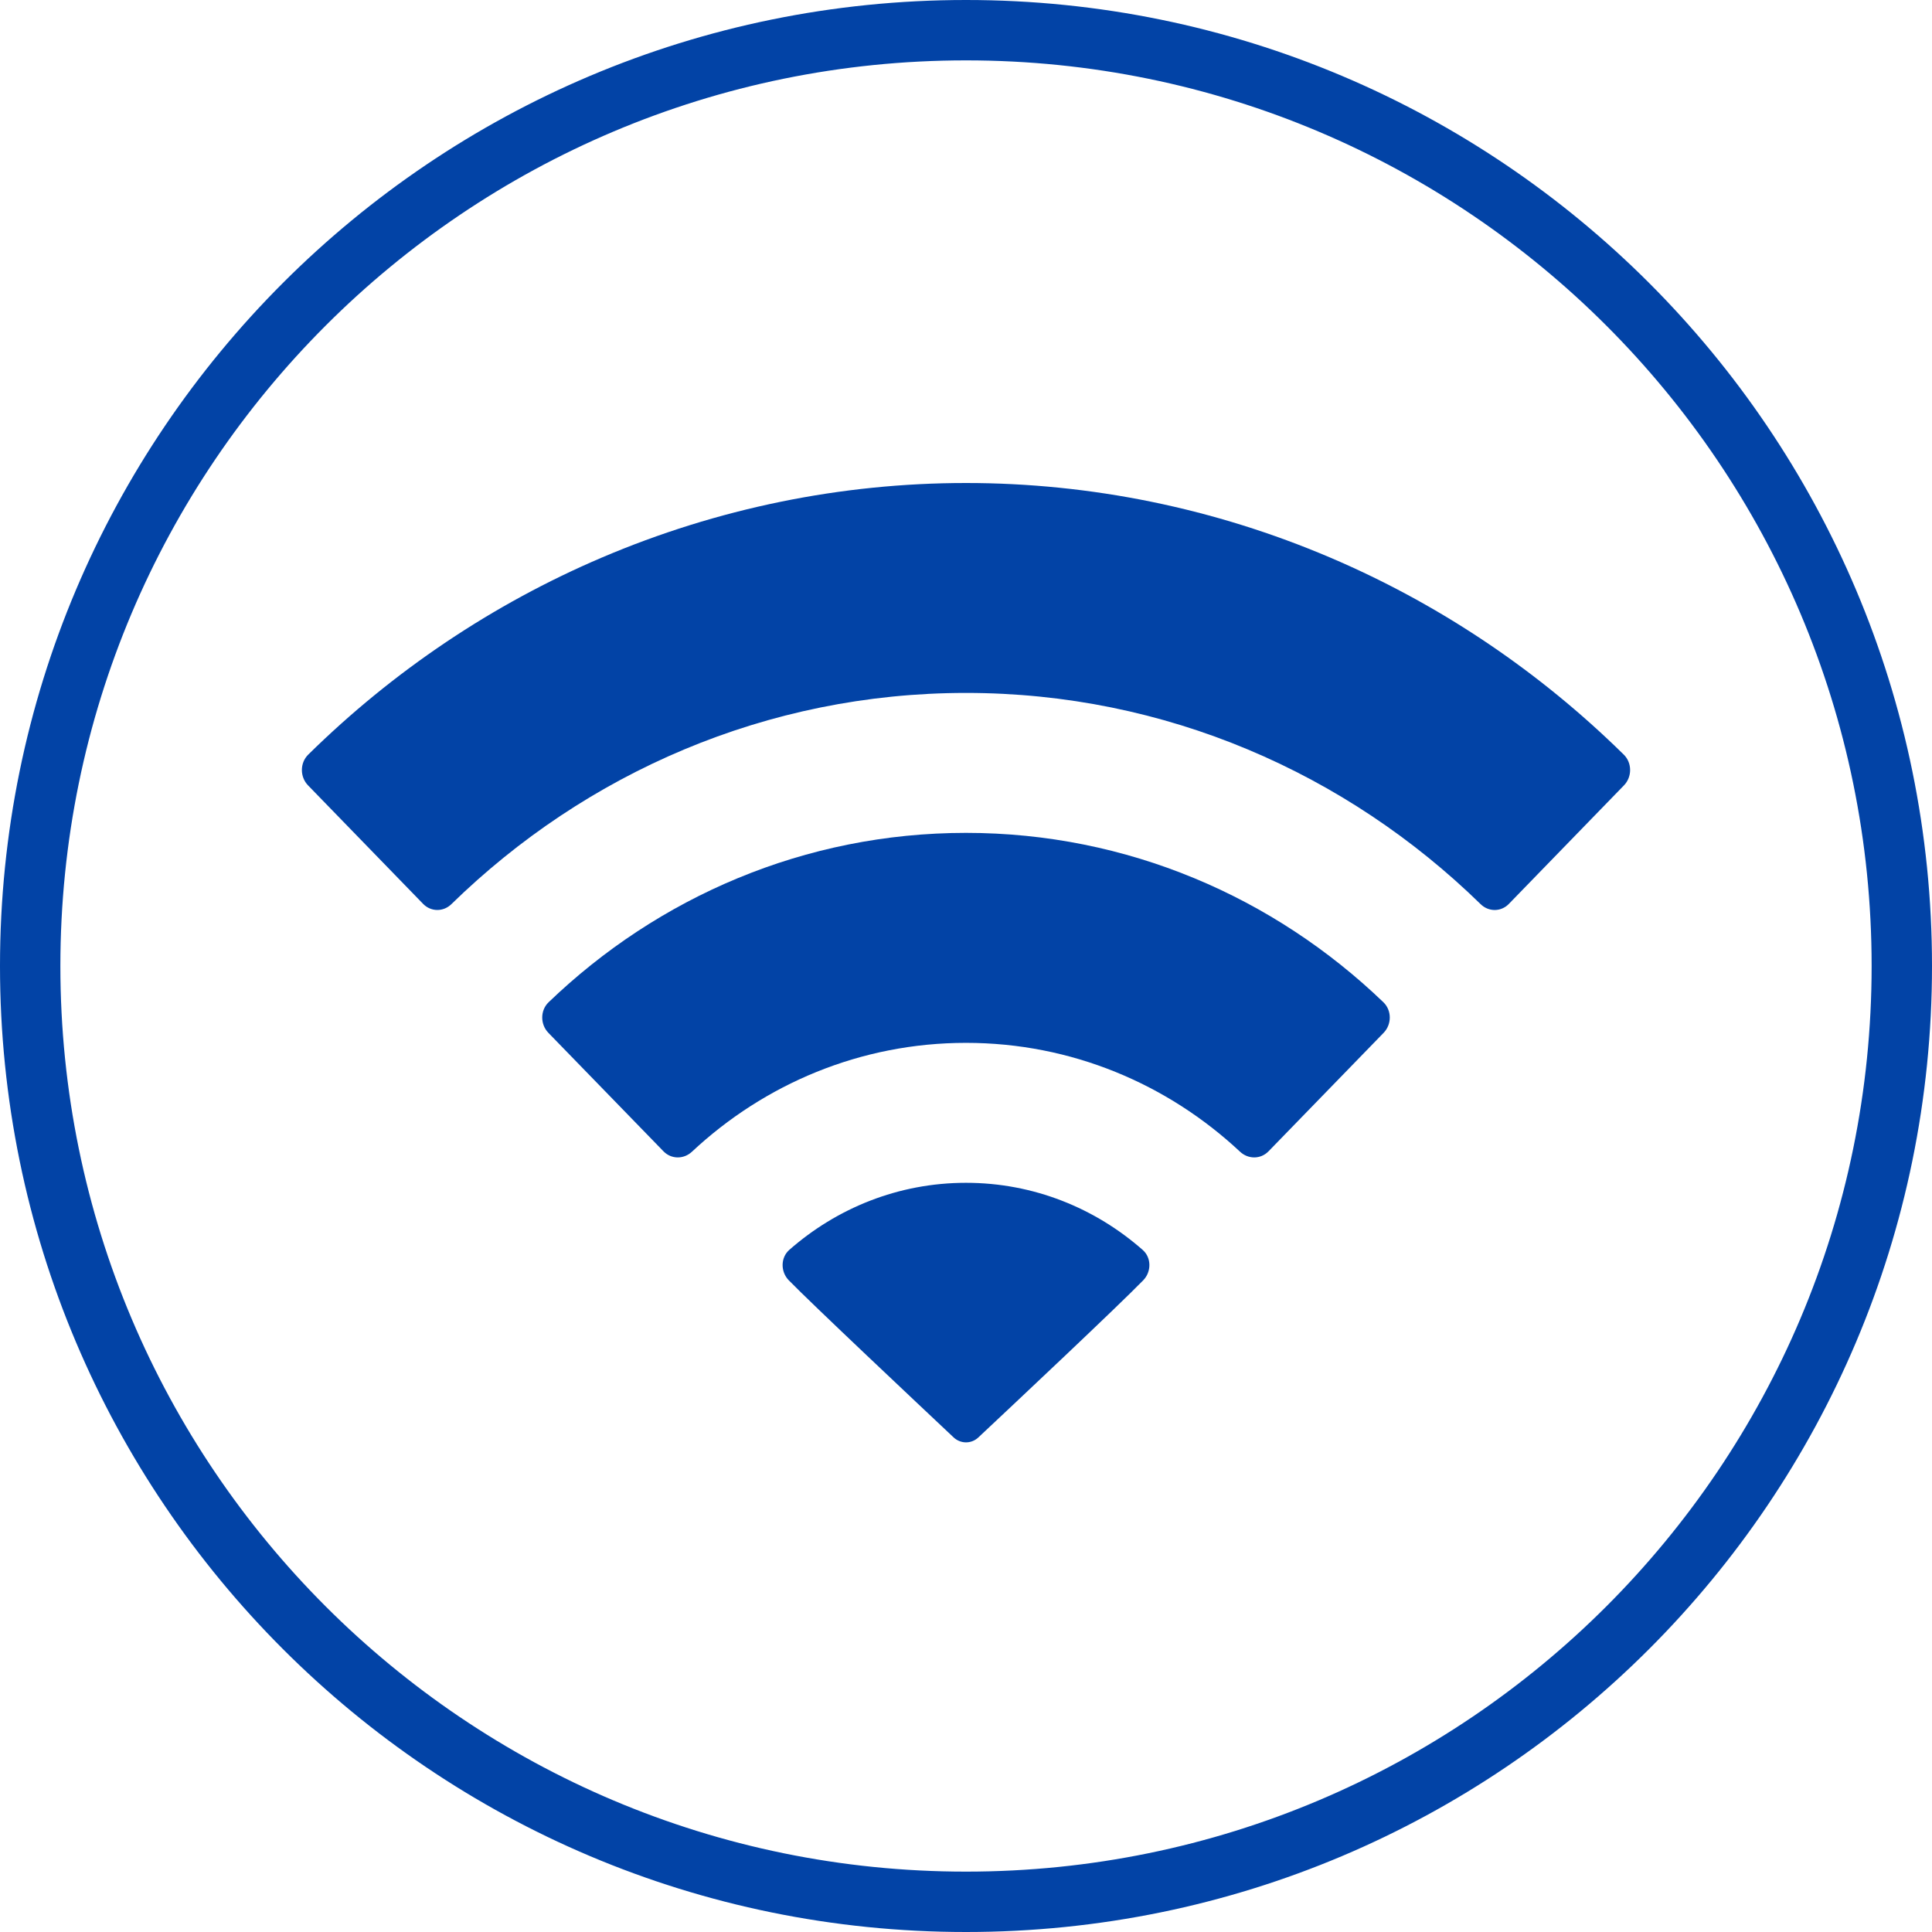
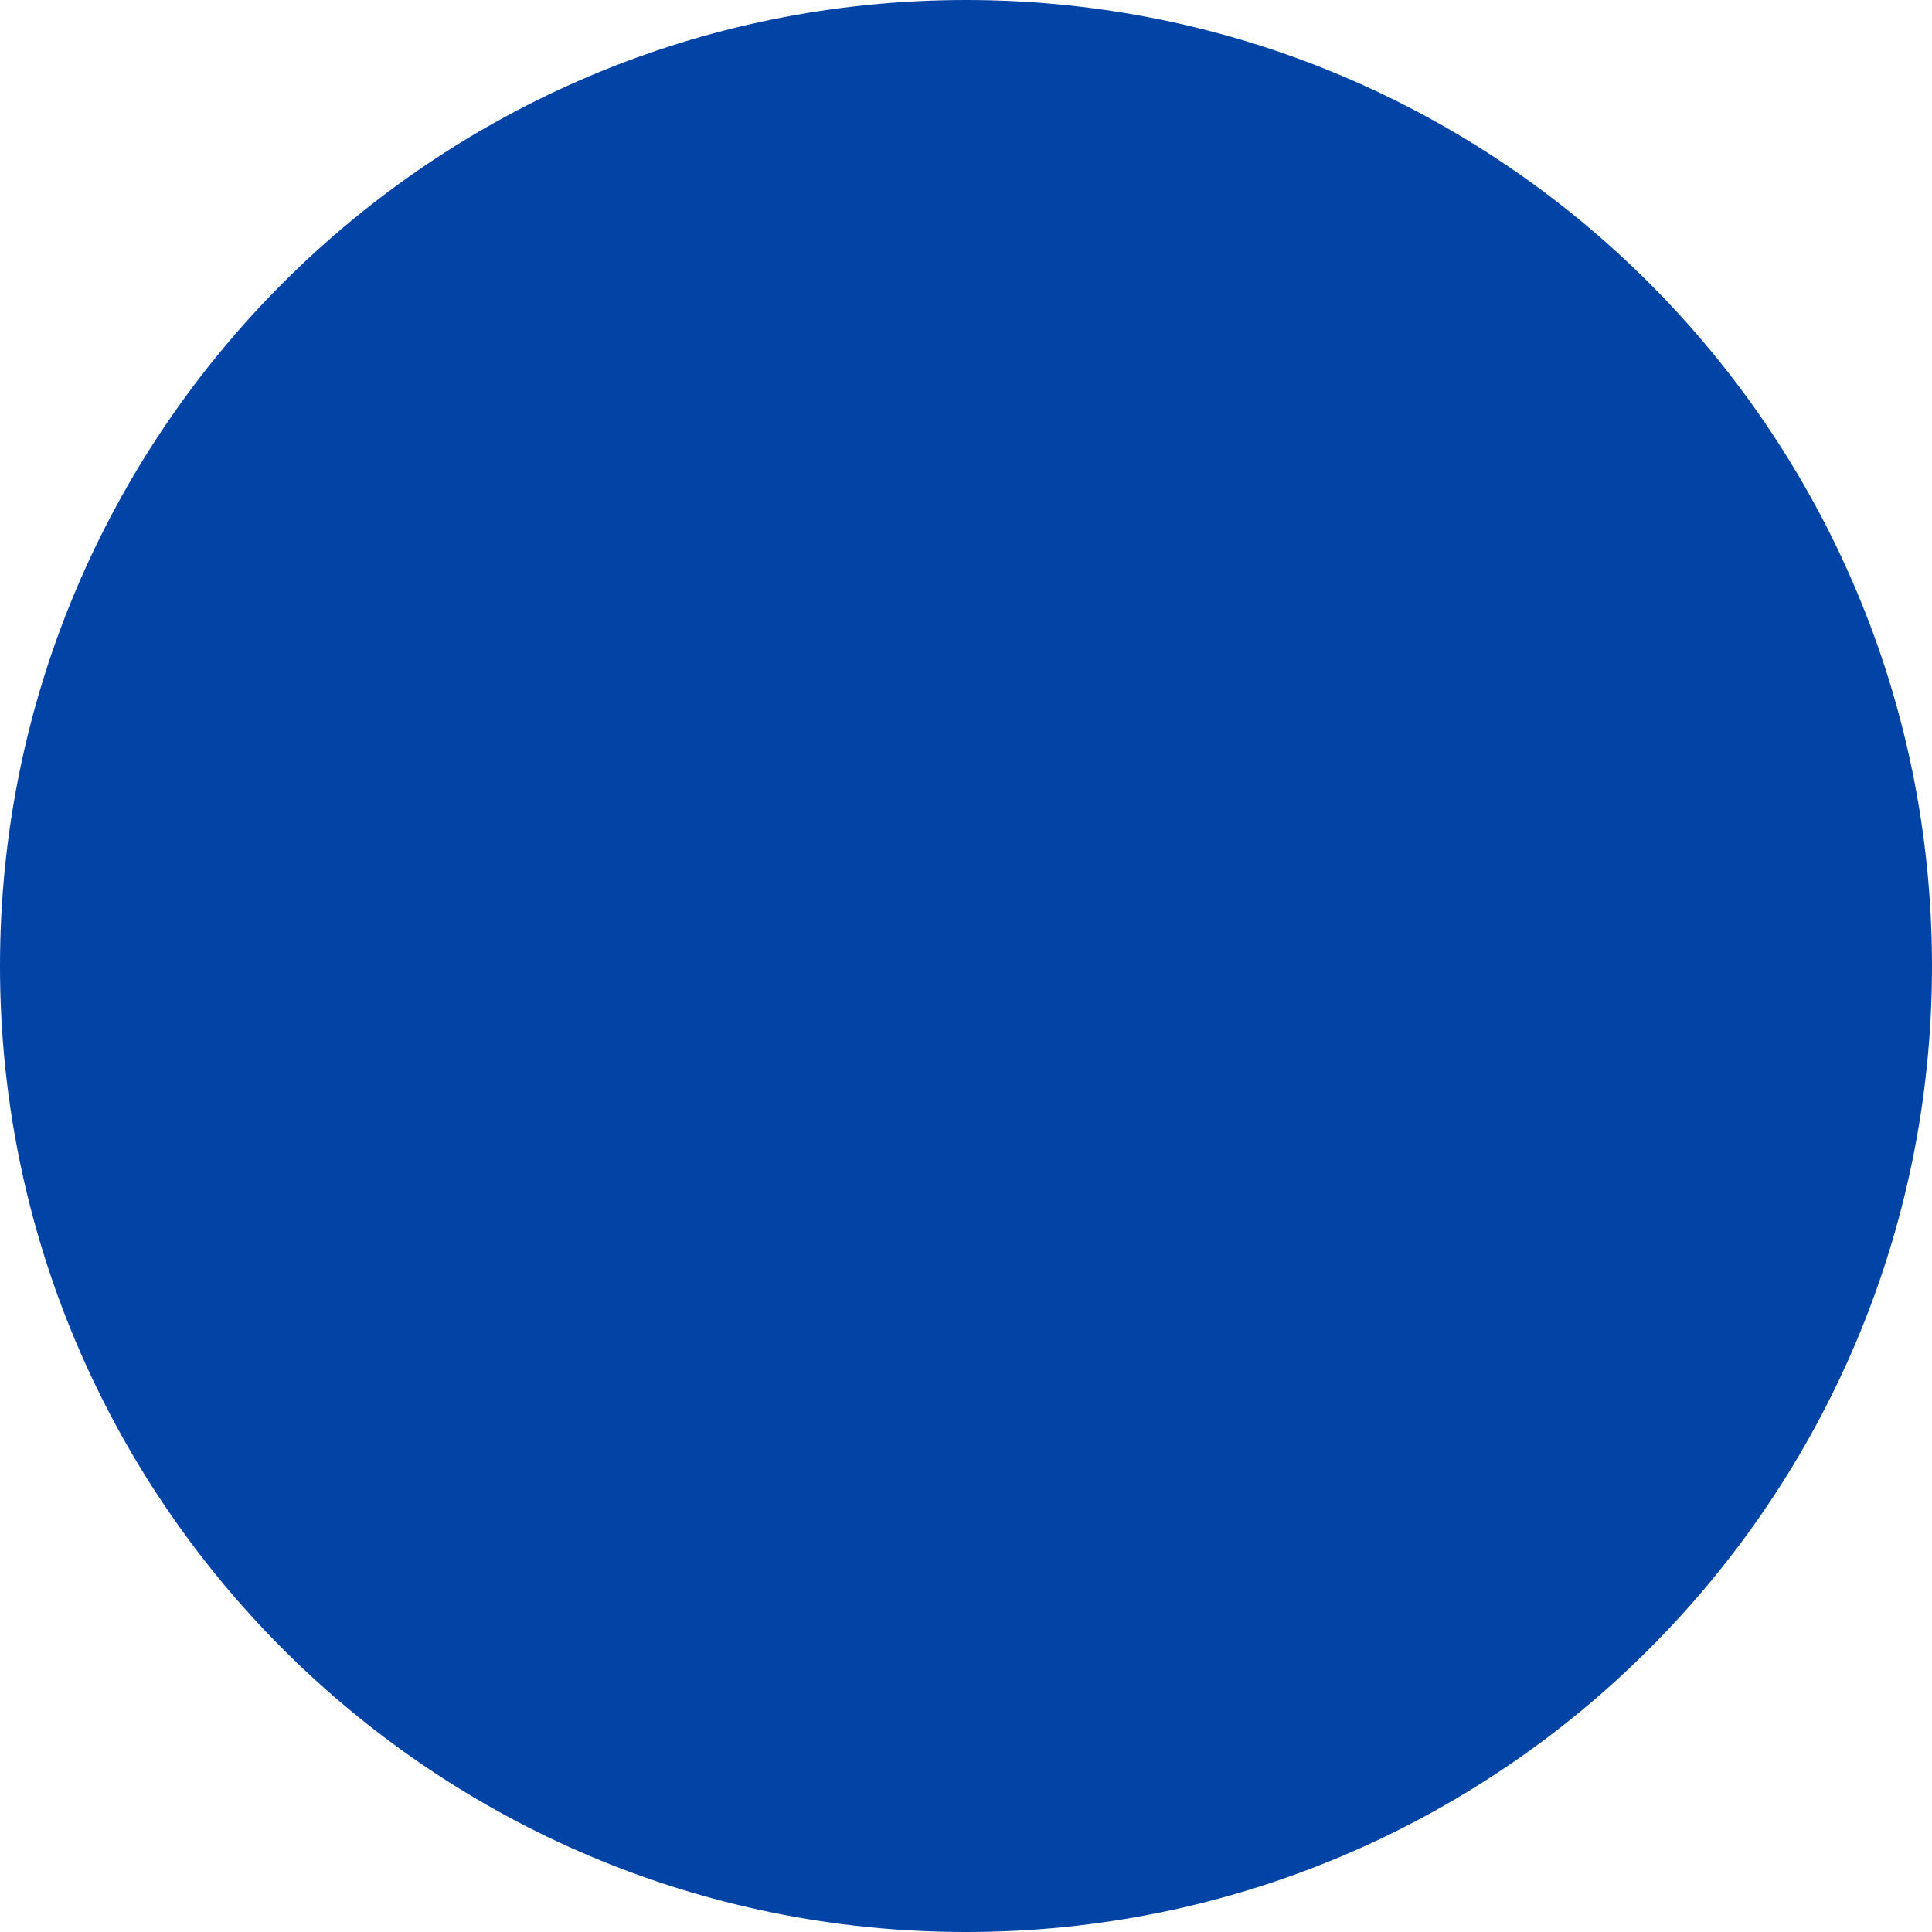
<svg xmlns="http://www.w3.org/2000/svg" width="32" height="32" viewBox="0 0 32 32" fill="none">
  <g id="Wi-Fi">
-     <path id="Ellipse 51 (Stroke)" fill-rule="evenodd" clip-rule="evenodd" d="M16 31C24.284 31 31 24.284 31 16C31 7.716 24.284 1 16 1C7.716 1 1 7.716 1 16C1 24.284 7.716 31 16 31ZM16 32C24.837 32 32 24.837 32 16C32 7.163 24.837 0 16 0C7.163 0 0 7.163 0 16C0 24.837 7.163 32 16 32Z" fill="#0243A6" />
+     <path id="Ellipse 51 (Stroke)" fillRule="evenodd" clipRule="evenodd" d="M16 31C24.284 31 31 24.284 31 16C31 7.716 24.284 1 16 1C7.716 1 1 7.716 1 16C1 24.284 7.716 31 16 31ZM16 32C24.837 32 32 24.837 32 16C32 7.163 24.837 0 16 0C7.163 0 0 7.163 0 16C0 24.837 7.163 32 16 32Z" fill="#0243A6" />
    <g id="Intersect">
      <path d="M24.991 14.972C24.861 15.106 24.655 15.105 24.523 14.975C22.302 12.807 19.302 11.477 16 11.477C12.698 11.477 9.698 12.807 7.477 14.975C7.345 15.105 7.139 15.105 7.009 14.972L5.102 13.008C4.966 12.868 4.966 12.637 5.104 12.5C6.514 11.112 8.163 10.005 9.968 9.235C11.88 8.42 13.93 8 16 8C18.07 8 20.12 8.42 22.032 9.235C23.768 9.975 25.36 11.028 26.733 12.342C26.788 12.395 26.842 12.447 26.896 12.5C27.034 12.637 27.034 12.868 26.898 13.008L24.991 14.972Z" fill="#0243A6" />
      <path d="M9.082 17.106C8.947 16.966 8.946 16.735 9.087 16.6C10.897 14.86 13.328 13.795 16 13.795C18.672 13.795 21.103 14.86 22.913 16.6C23.054 16.735 23.053 16.966 22.918 17.106L21.01 19.07C20.88 19.203 20.675 19.203 20.539 19.076C19.34 17.955 17.747 17.273 16 17.273C14.253 17.273 12.66 17.955 11.461 19.076C11.325 19.203 11.12 19.203 10.99 19.07L9.082 17.106Z" fill="#0243A6" />
      <path d="M18.937 21.204C19.072 21.064 19.073 20.832 18.928 20.704C18.14 20.01 17.118 19.591 16 19.591C14.882 19.591 13.86 20.01 13.072 20.703C12.927 20.832 12.928 21.064 13.063 21.204C13.438 21.59 15.194 23.242 15.796 23.809C15.912 23.917 16.089 23.917 16.204 23.809C16.799 23.251 18.515 21.638 18.937 21.204Z" fill="#0243A6" />
    </g>
  </g>
</svg>
